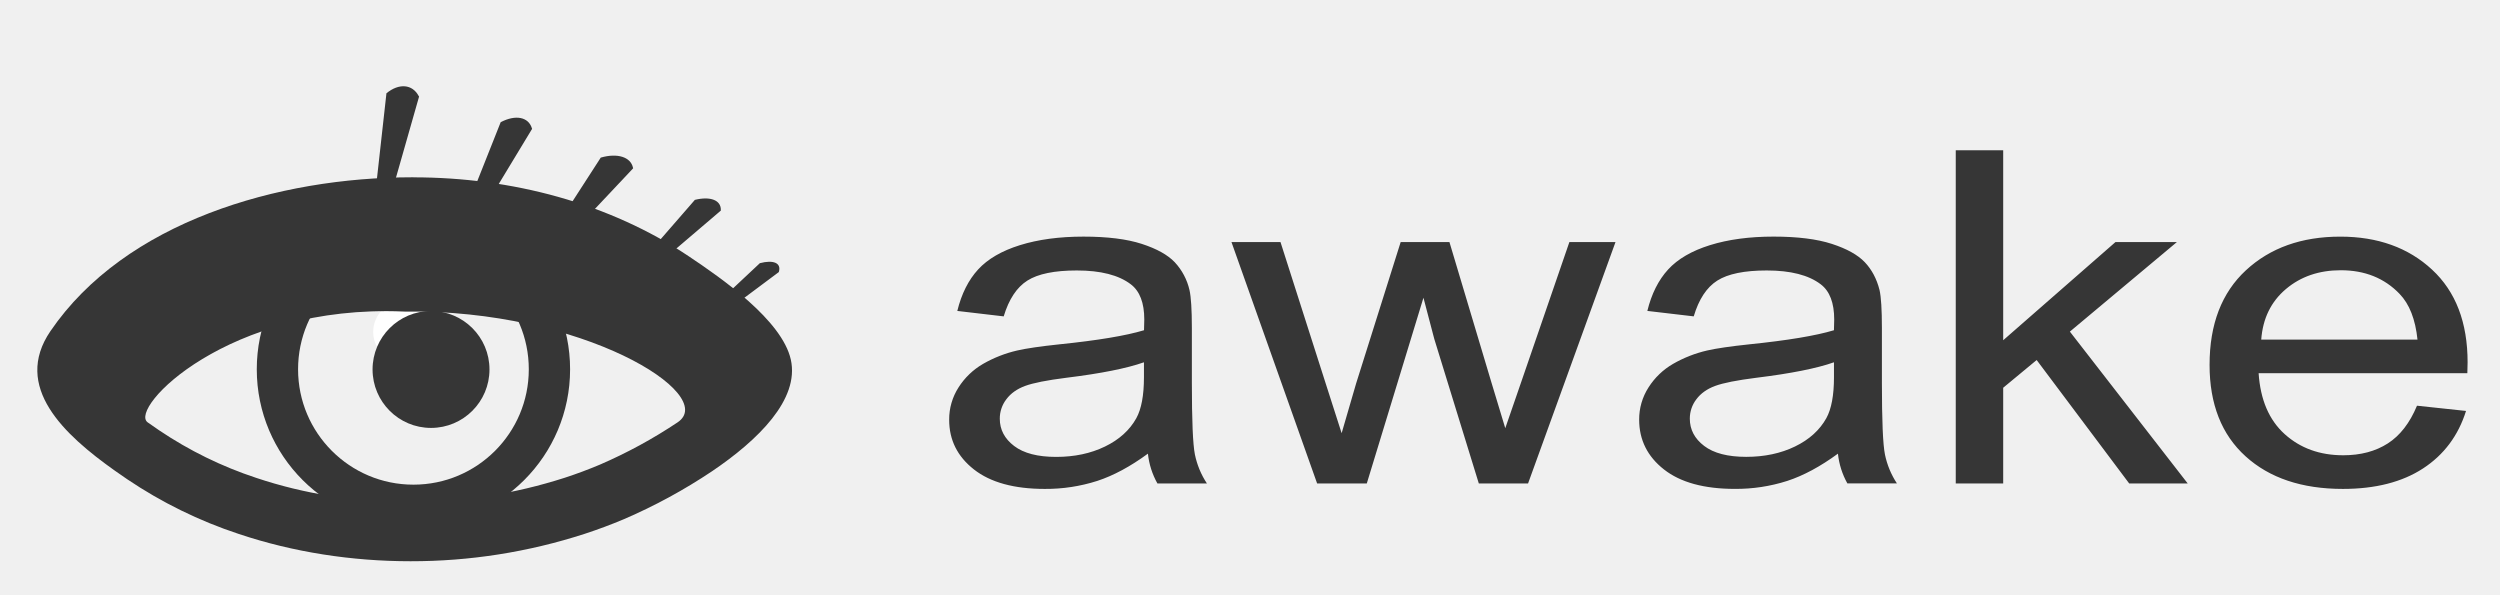
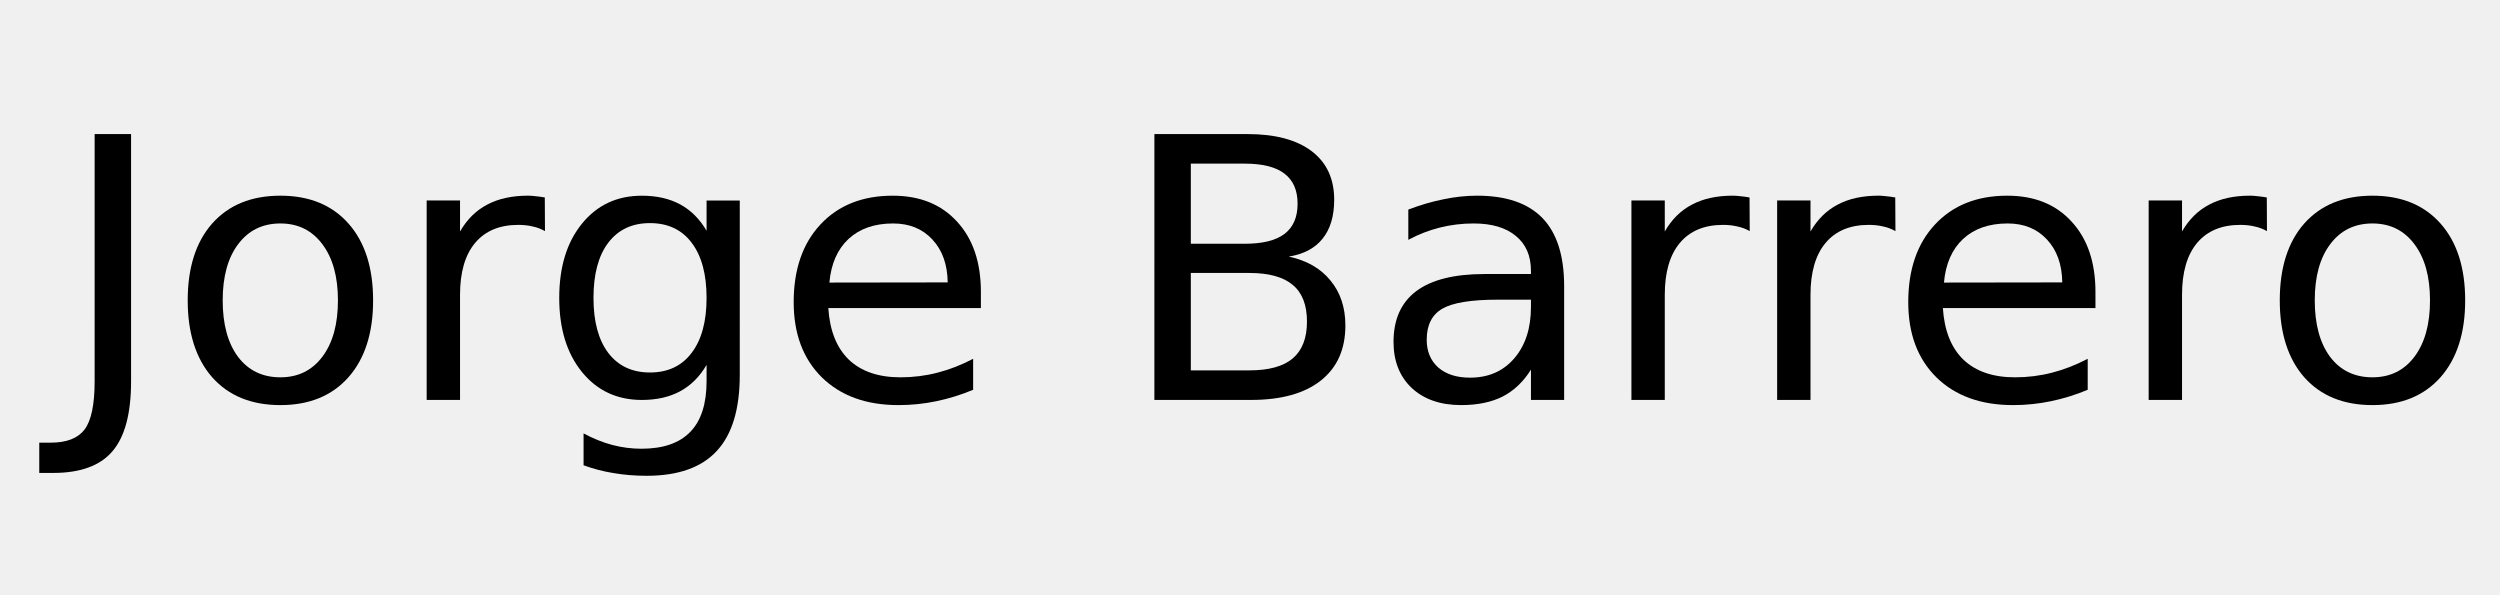
- <svg xmlns="http://www.w3.org/2000/svg" viewBox="0 0 2030 483">
-   <circle cx="328.32" cy="269.5" r="25.29" fill="#fff" />
-   <path d="M328.63 253c144.37-2 255.14 67.28 221.65 89.9a396.64 396.64 0 0 1-63.11 34.36c-9.31 3.93-18.92 7.52-28.61 10.68a411 411 0 0 1-126.22 19.78c-43.44 0-85.26-6.62-124.29-19.69a321 321 0 0 1-78.77-38.58 586.35 586.35 0 0 1-9.36-6.49c-15.84-11.23 65.08-96 207.65-90m8.06-109h-1.06c-108.74 0-233 36.16-293.6 124.9C10 314.2 52.29 353.14 93.16 382.12c3.39 2.4 6.77 4.74 10.1 7a368.89 368.89 0 0 0 90.55 44.43c44.41 14.87 92 22.18 139.53 22.18a456.21 456.21 0 0 0 141.15-22.17q16.49-5.38 32.33-12.07a445 445 0 0 0 71.33-38.82c37.52-25.34 71.17-58.4 64-90.66C635 260 586 226 559.48 208.24 494.84 164.93 415.47 144 335.63 144z" fill="#363636" />
-   <circle cx="349.99" cy="300" r="47.47" fill="#363636" />
-   <circle cx="335.71" cy="299.87" r="110.44" fill="none" stroke="#363636" stroke-miterlimit="10" stroke-width="33.535" />
-   <path d="M932.1 368.37q-21.4 15.69-41.19 22.15a136.37 136.37 0 0 1-42.49 6.48q-37.42 0-57.57-15.8t-20.12-40.33a47.9 47.9 0 0 1 7.6-26.29 57.89 57.89 0 0 1 19.91-19.1A101.15 101.15 0 0 1 826 284.59q11.34-2.58 34.24-5 46.66-4.78 68.7-11.44c.14-4.55.22-7.44.22-8.67q0-20.3-10.92-28.61-14.76-11.25-43.87-11.25-27.18 0-40.13 8.21T815 256.9l-37.67-4.42q5.13-20.86 16.91-33.68t34-19.75q22.25-6.92 51.57-6.92 29.11 0 47.3 5.9t26.75 14.86a49.29 49.29 0 0 1 12 22.61q1.92 8.49 1.93 30.63v44.29q0 46.33 2.46 58.6a67.46 67.46 0 0 0 9.75 23.53h-40.19a63.21 63.21 0 0 1-7.71-24.18zm-3.21-74.19q-21 7.4-62.92 12.55-23.75 3-33.6 6.65t-15.19 10.79a25.61 25.61 0 0 0-5.35 15.83q0 13.29 11.66 22.15t34.14 8.85q22.25 0 39.59-8.4t25.47-23q6.19-11.25 6.2-33.22zM1069.5 392.55l-69.55-196h39.81l36.16 113.13 13.49 42.07q.85-3.13 11.77-40.41l36.17-114.79h39.59l34 113.68 11.34 37.46 13.06-37.83 39-113.31h37.45l-71 196h-40l-36.17-117.38-8.78-33.4-46 150.78zM1492.4 368.37q-21.4 15.69-41.2 22.15a136.3 136.3 0 0 1-42.48 6.46q-37.46 0-57.57-15.78T1331 340.87a47.82 47.82 0 0 1 7.6-26.29 57.86 57.86 0 0 1 19.9-19.1 101.35 101.35 0 0 1 27.72-10.89q11.34-2.58 34.24-5 46.66-4.78 68.7-11.44c.14-4.55.22-7.44.22-8.67q0-20.3-10.92-28.61-14.76-11.25-43.87-11.25-27.18 0-40.13 8.21t-19.15 29.06l-37.67-4.42q5.13-20.86 16.91-33.68t34-19.75q22.26-6.92 51.58-6.92 29.1 0 47.3 5.9t26.75 14.86q8.57 9 12 22.61 1.92 8.49 1.92 30.63v44.29q0 46.33 2.47 58.6a67.46 67.46 0 0 0 9.73 23.53h-40.23a63 63 0 0 1-7.67-24.17zm-3.21-74.19q-21 7.4-62.92 12.55-23.76 3-33.6 6.65t-15.19 10.79a25.61 25.61 0 0 0-5.35 15.78q0 13.29 11.66 22.15t34.13 8.86q22.26 0 39.6-8.4t25.47-23q6.19-11.25 6.2-33.22zM1588.07 392.55V122h38.52v154.28l91.17-79.72h49.87l-86.89 72.71 95.67 123.28h-47.52l-75.12-100.21-27.18 22.51v77.7zM1962.6 329.43l39.81 4.25q-9.42 30.07-34.89 46.69T1902.46 397q-49.86 0-79.08-26.49t-29.21-74.28q0-49.45 29.53-76.77t76.62-27.31q45.59 0 74.48 26.76t28.89 75.29c0 2-.07 4.93-.21 8.86H1834q2.13 32.29 21.18 49.46t47.52 17.16q21.18 0 36.16-9.59t23.74-30.66zm-126.48-53.7H1963q-2.57-24.74-14.55-37.1-18.42-19.19-47.73-19.19-26.54 0-44.62 15.32t-19.98 40.97zM632.37 220.94l-67.79 50.6c-4.05 3-10 .72-6.56-2.53l59-55.33h.05c11.06-2.9 17.41-.06 15.41 6.89zM585.32 171l-66.53 56.74c-4 3.39-12 .6-8.81-3.07l54.27-62.4h.06c12.57-3.09 21.24.33 21 8.29zM514.11 136.67l-60.92 64.71c-3.64 3.87-13.51 1.11-10.84-3l45.48-70.43h.07c13.5-3.87 24.27-.46 26.1 8.27zM432.06 104.63l-48.19 79.63c-2.87 4.76-12.38 3.29-10.44-1.61l33.14-83.47h.06c12-6.28 22.44-4.24 25.26 4.95zM340.29 78.41l-26.35 92.47c-1.57 5.53-11.31 5.14-10.69-.42l10.54-94.72c10.17-8.34 21-7.45 26.15 2.16z" fill="#363636" />
+ <svg xmlns="http://www.w3.org/2000/svg" viewBox="0 0 2030 483" version="1.1" id="svg14">
+   <defs id="defs18" />
+   <g aria-label="The art of computer programming" transform="matrix(2.879332,0,0,4.041315,-63.87761,49.40173)" style="font-style:normal;font-weight:normal;font-size:40px;line-height:1.25;font-family:sans-serif;letter-spacing:0px;word-spacing:0px;fill:#000000;fill-opacity:1;stroke:none" id="flowRoot52">
+     <g aria-label="Jorge Barrero" transform="matrix(2.60407,0,0,1.831863,-67.47397,-35.40137)" style="font-style:normal;font-weight:normal;font-size:40px;line-height:1.25;font-family:sans-serif;letter-spacing:0px;word-spacing:0px;fill:#000000;fill-opacity:1;stroke:none" id="flowRoot35">
+       <path d="M 44.68,27.357 H 48.625 v 27.129 q 0,5.273 -2.012,7.656 -1.992,2.383 -6.426,2.383 h -1.504 v -3.32 h 1.23 q 2.617,0 3.691,-1.465 1.074,-1.465 1.074,-5.254 z" style="" id="path43" />
+       <path d="m 64.797,37.162 q -2.891,0 -4.57,2.266 -1.68,2.246 -1.68,6.172 0,3.926 1.66,6.191 1.68,2.246 4.59,2.246 2.871,0 4.551,-2.266 1.68,-2.266 1.68,-6.172 0,-3.887 -1.68,-6.152 -1.68,-2.285 -4.551,-2.285 z m 0,-3.047 q 4.688,0 7.363,3.047 2.676,3.047 2.676,8.438 0,5.371 -2.676,8.438 -2.676,3.047 -7.363,3.047 -4.707,0 -7.383,-3.047 -2.656,-3.066 -2.656,-8.438 0,-5.391 2.656,-8.438 2.676,-3.047 7.383,-3.047 z" style="" id="path45" />
+       <path d="m 93.449,38.002 q -0.605,-0.352 -1.328,-0.508 -0.703,-0.176 -1.562,-0.176 -3.047,0 -4.688,1.992 Q 84.25,41.283 84.25,44.994 v 11.523 h -3.613 v -21.875 H 84.25 v 3.398 q 1.133,-1.992 2.949,-2.949 1.816,-0.977 4.414,-0.977 0.371,0 0.82,0.059 0.449,0.039 0.996,0.137 z" style="" id="path47" />
+       <path d="m 110.949,45.326 q 0,-3.906 -1.621,-6.055 -1.602,-2.148 -4.512,-2.148 -2.891,0 -4.512,2.148 -1.602,2.148 -1.602,6.055 0,3.887 1.602,6.035 1.621,2.148 4.512,2.148 2.91,0 4.512,-2.148 1.621,-2.148 1.621,-6.035 z m 3.594,8.477 q 0,5.586 -2.48,8.301 -2.48,2.734 -7.598,2.734 -1.895,0 -3.574,-0.293 -1.68,-0.273 -3.262,-0.859 v -3.496 q 1.582,0.859 3.125,1.27 1.543,0.41 3.145,0.41 3.535,0 5.293,-1.855 1.758,-1.836 1.758,-5.566 v -1.777 q -1.113,1.934 -2.852,2.891 -1.738,0.957 -4.16,0.957 -4.023,0 -6.484,-3.066 -2.461,-3.066 -2.461,-8.125 0,-5.078 2.461,-8.145 2.461,-3.066 6.484,-3.066 2.422,0 4.16,0.957 1.738,0.957 2.852,2.891 v -3.32 h 3.594 z" style="" id="path49" />
+       <path d="m 140.656,44.682 v 1.758 h -16.523 q 0.234,3.711 2.227,5.664 2.012,1.934 5.586,1.934 2.07,0 4.004,-0.508 1.953,-0.508 3.867,-1.523 v 3.398 q -1.934,0.82 -3.965,1.25 -2.031,0.43 -4.121,0.43 -5.234,0 -8.301,-3.047 -3.047,-3.047 -3.047,-8.242 0,-5.371 2.891,-8.516 2.91,-3.164 7.832,-3.164 4.414,0 6.973,2.852 2.578,2.832 2.578,7.715 z m -3.594,-1.055 q -0.039,-2.949 -1.66,-4.707 -1.602,-1.758 -4.258,-1.758 -3.008,0 -4.824,1.699 -1.797,1.699 -2.07,4.785 z" style="" id="path51" />
+       <path d="m 163.391,42.592 v 10.684 h 6.328 q 3.184,0 4.707,-1.309 1.543,-1.328 1.543,-4.043 0,-2.734 -1.543,-4.023 -1.523,-1.309 -4.707,-1.309 z m 0,-11.992 v 8.789 h 5.84 q 2.891,0 4.297,-1.074 1.426,-1.094 1.426,-3.32 0,-2.207 -1.426,-3.301 -1.406,-1.094 -4.297,-1.094 z m -3.945,-3.242 h 10.078 q 4.512,0 6.953,1.875 2.441,1.875 2.441,5.332 0,2.676 -1.25,4.258 -1.25,1.582 -3.672,1.973 2.91,0.625 4.512,2.617 1.621,1.973 1.621,4.941 0,3.906 -2.656,6.035 -2.656,2.129 -7.559,2.129 h -10.469 z" style="" id="path53" />
+       <path d="m 196.652,45.521 q -4.355,0 -6.035,0.996 -1.68,0.996 -1.68,3.398 0,1.914 1.25,3.047 1.27,1.113 3.438,1.113 2.988,0 4.785,-2.109 1.816,-2.129 1.816,-5.645 v -0.801 z m 7.168,-1.484 v 12.48 h -3.594 v -3.32 q -1.23,1.992 -3.066,2.949 -1.836,0.938 -4.492,0.938 -3.359,0 -5.352,-1.875 -1.973,-1.895 -1.973,-5.059 0,-3.691 2.461,-5.566 2.48,-1.875 7.383,-1.875 h 5.039 v -0.352 q 0,-2.48 -1.641,-3.828 -1.621,-1.367 -4.57,-1.367 -1.875,0 -3.652,0.449 -1.777,0.449 -3.418,1.348 v -3.32 q 1.973,-0.762 3.828,-1.133 1.855,-0.391 3.613,-0.391 4.746,0 7.09,2.461 2.344,2.461 2.344,7.461 z" style="" id="path55" />
+       <path d="m 223.918,38.002 q -0.605,-0.352 -1.328,-0.508 -0.703,-0.176 -1.562,-0.176 -3.047,0 -4.688,1.992 -1.621,1.973 -1.621,5.684 v 11.523 h -3.613 v -21.875 h 3.613 v 3.398 q 1.133,-1.992 2.949,-2.949 1.816,-0.977 4.414,-0.977 0.371,0 0.82,0.059 0.449,0.039 0.996,0.137 z" style="" id="path57" />
+       <path d="m 239.699,38.002 q -0.605,-0.352 -1.328,-0.508 -0.703,-0.176 -1.562,-0.176 -3.047,0 -4.688,1.992 Q 230.5,41.283 230.5,44.994 v 11.523 h -3.613 v -21.875 H 230.5 v 3.398 q 1.133,-1.992 2.949,-2.949 1.816,-0.977 4.414,-0.977 0.371,0 0.82,0.059 0.449,0.039 0.996,0.137 z" style="" id="path59" />
+       <path d="m 261.359,44.682 v 1.758 h -16.523 q 0.234,3.711 2.227,5.664 2.012,1.934 5.586,1.934 2.07,0 4.004,-0.508 1.953,-0.508 3.867,-1.523 v 3.398 q -1.934,0.82 -3.965,1.25 -2.031,0.43 -4.121,0.43 -5.234,0 -8.301,-3.047 -3.047,-3.047 -3.047,-8.242 0,-5.371 2.891,-8.516 2.91,-3.164 7.832,-3.164 4.414,0 6.973,2.852 2.578,2.832 2.578,7.715 z m -3.594,-1.055 q -0.039,-2.949 -1.66,-4.707 -1.602,-1.758 -4.258,-1.758 -3.008,0 -4.824,1.699 -1.797,1.699 -2.07,4.785 z" style="" id="path61" />
+       <path d="m 279.934,38.002 q -0.605,-0.352 -1.328,-0.508 -0.703,-0.176 -1.562,-0.176 -3.047,0 -4.688,1.992 -1.621,1.973 -1.621,5.684 v 11.523 h -3.613 v -21.875 h 3.613 v 3.398 q 1.133,-1.992 2.949,-2.949 1.816,-0.977 4.414,-0.977 0.371,0 0.82,0.059 0.449,0.039 0.996,0.137 z" style="" id="path63" />
+       <path d="m 291.359,37.162 q -2.891,0 -4.57,2.266 -1.68,2.246 -1.68,6.172 0,3.926 1.66,6.191 1.68,2.246 4.59,2.246 2.871,0 4.551,-2.266 1.68,-2.266 1.68,-6.172 0,-3.887 -1.68,-6.152 -1.68,-2.285 -4.551,-2.285 z m 0,-3.047 q 4.688,0 7.363,3.047 2.676,3.047 2.676,8.438 0,5.371 -2.676,8.438 -2.676,3.047 -7.363,3.047 -4.707,0 -7.383,-3.047 -2.656,-3.066 -2.656,-8.438 0,-5.391 2.656,-8.438 2.676,-3.047 7.383,-3.047 z" style="" id="path65" />
+     </g>
+   </g>
</svg>
